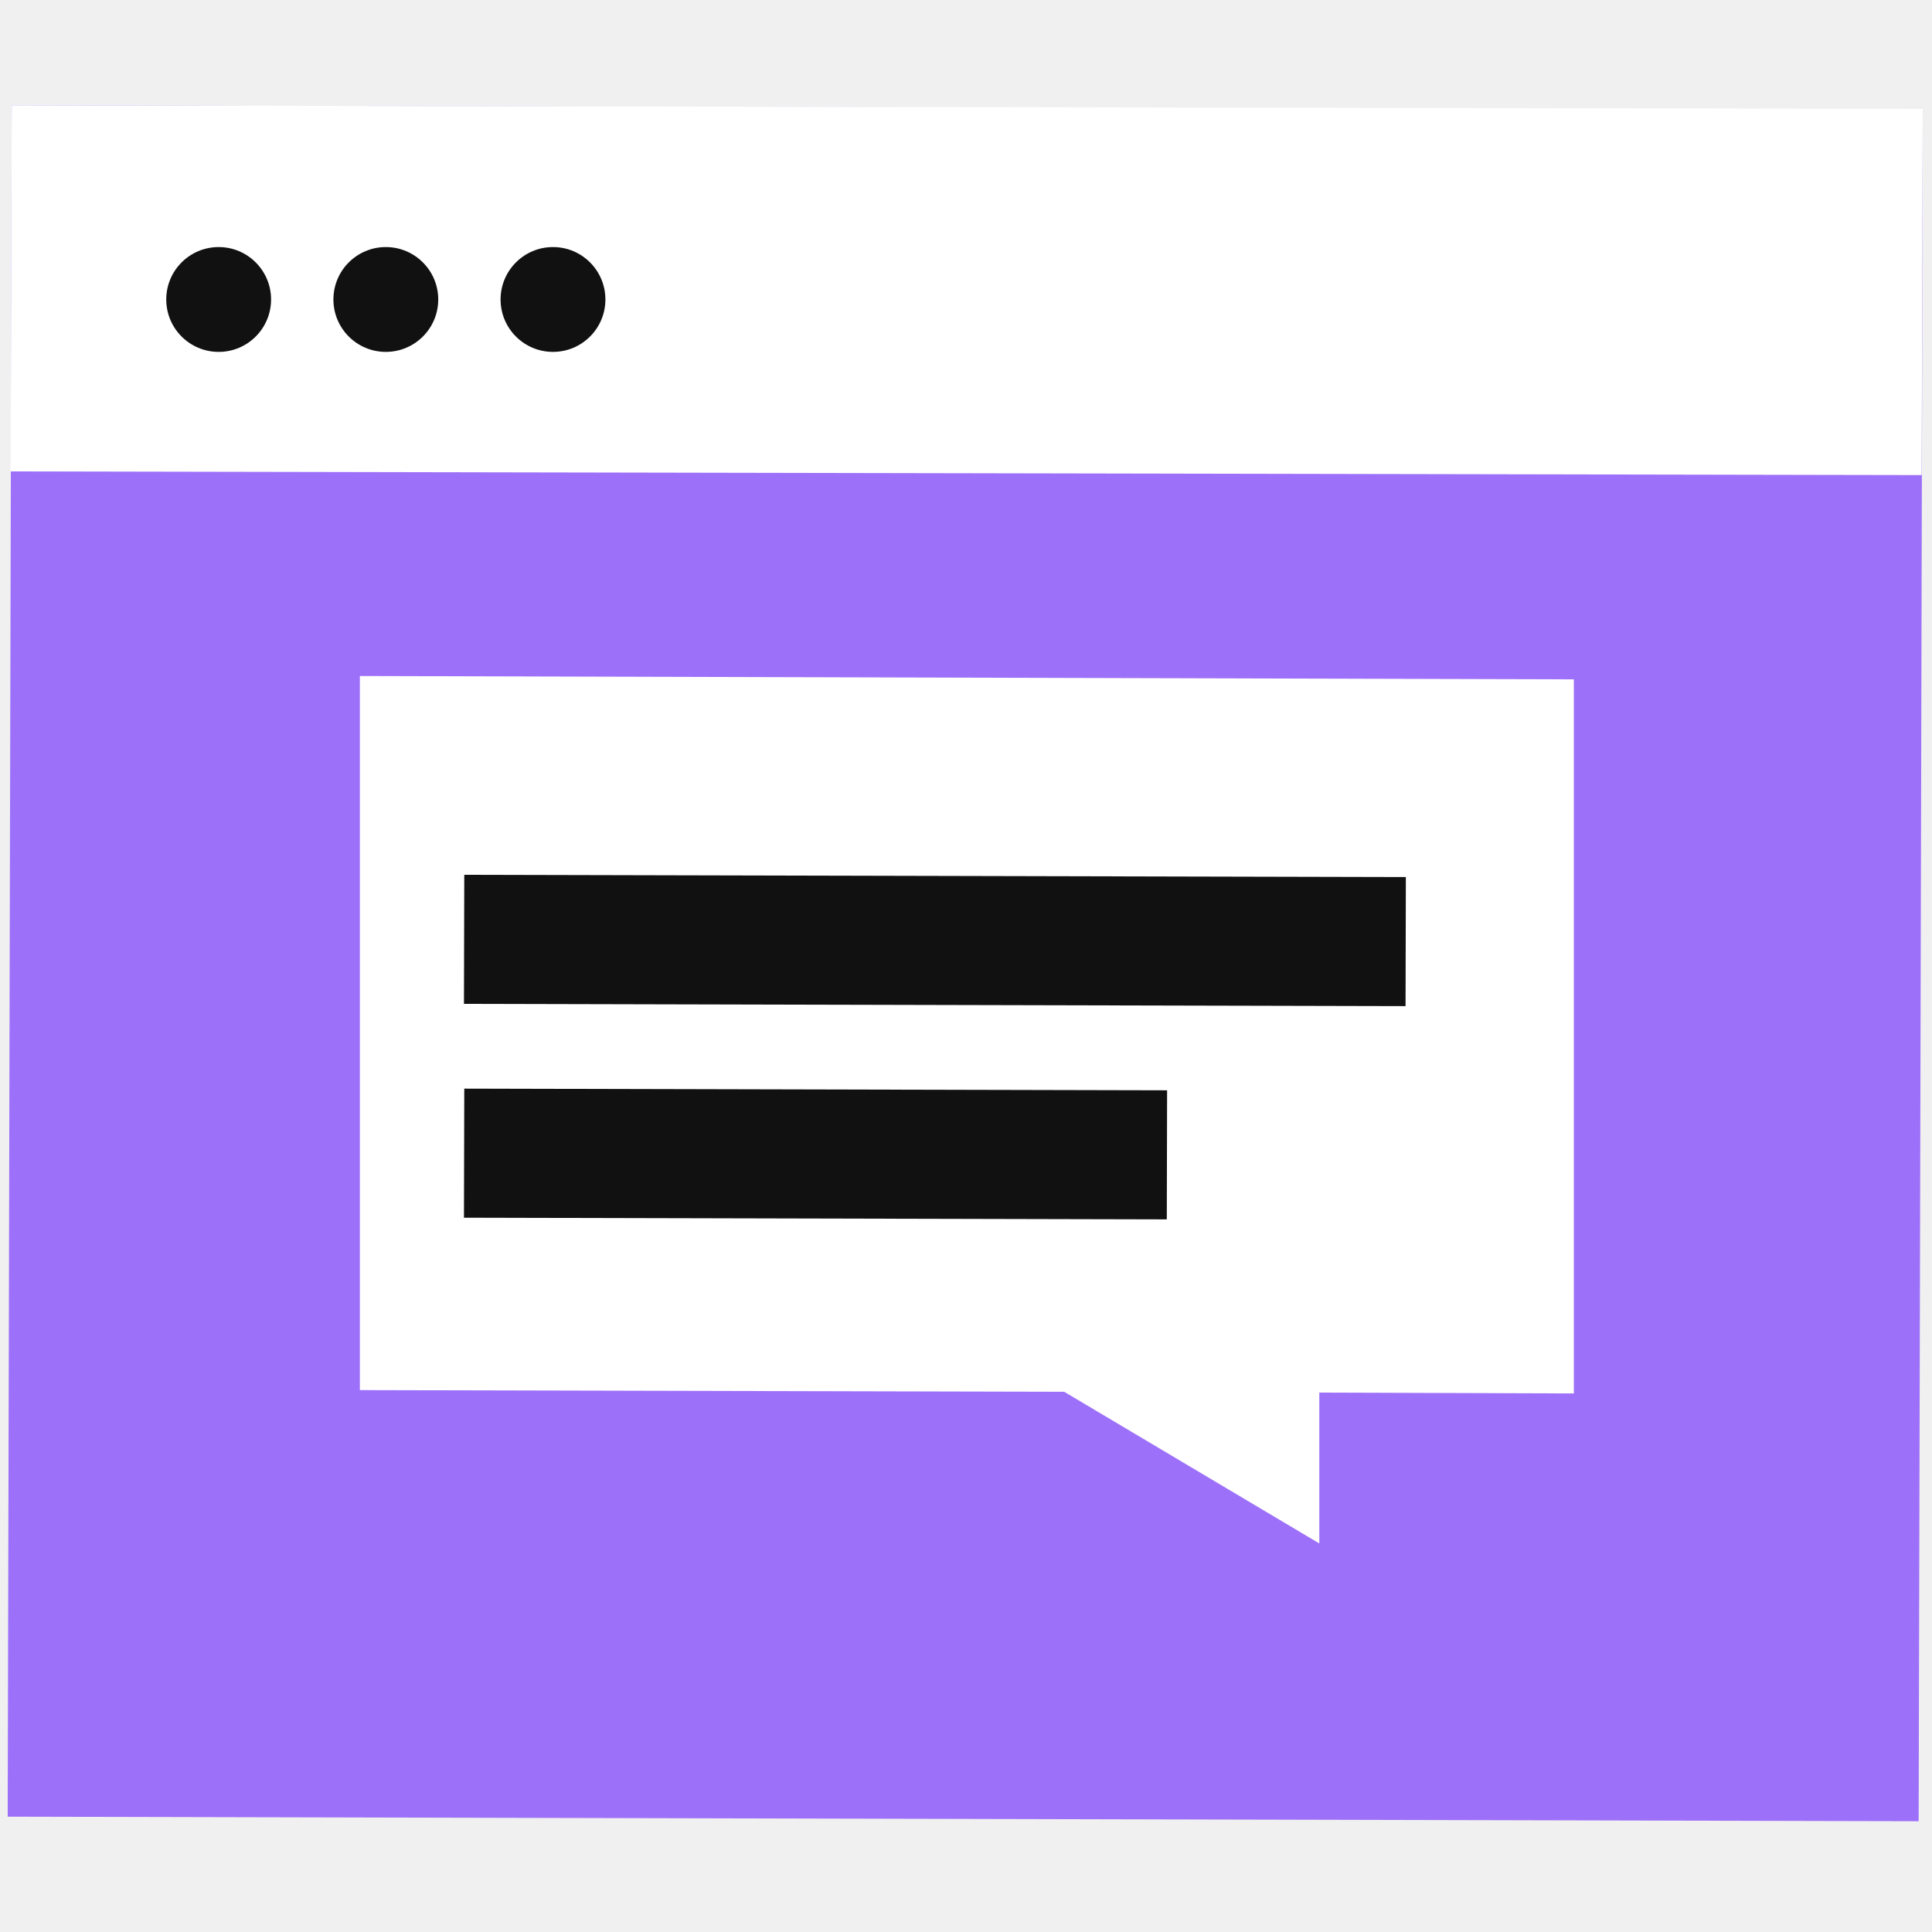
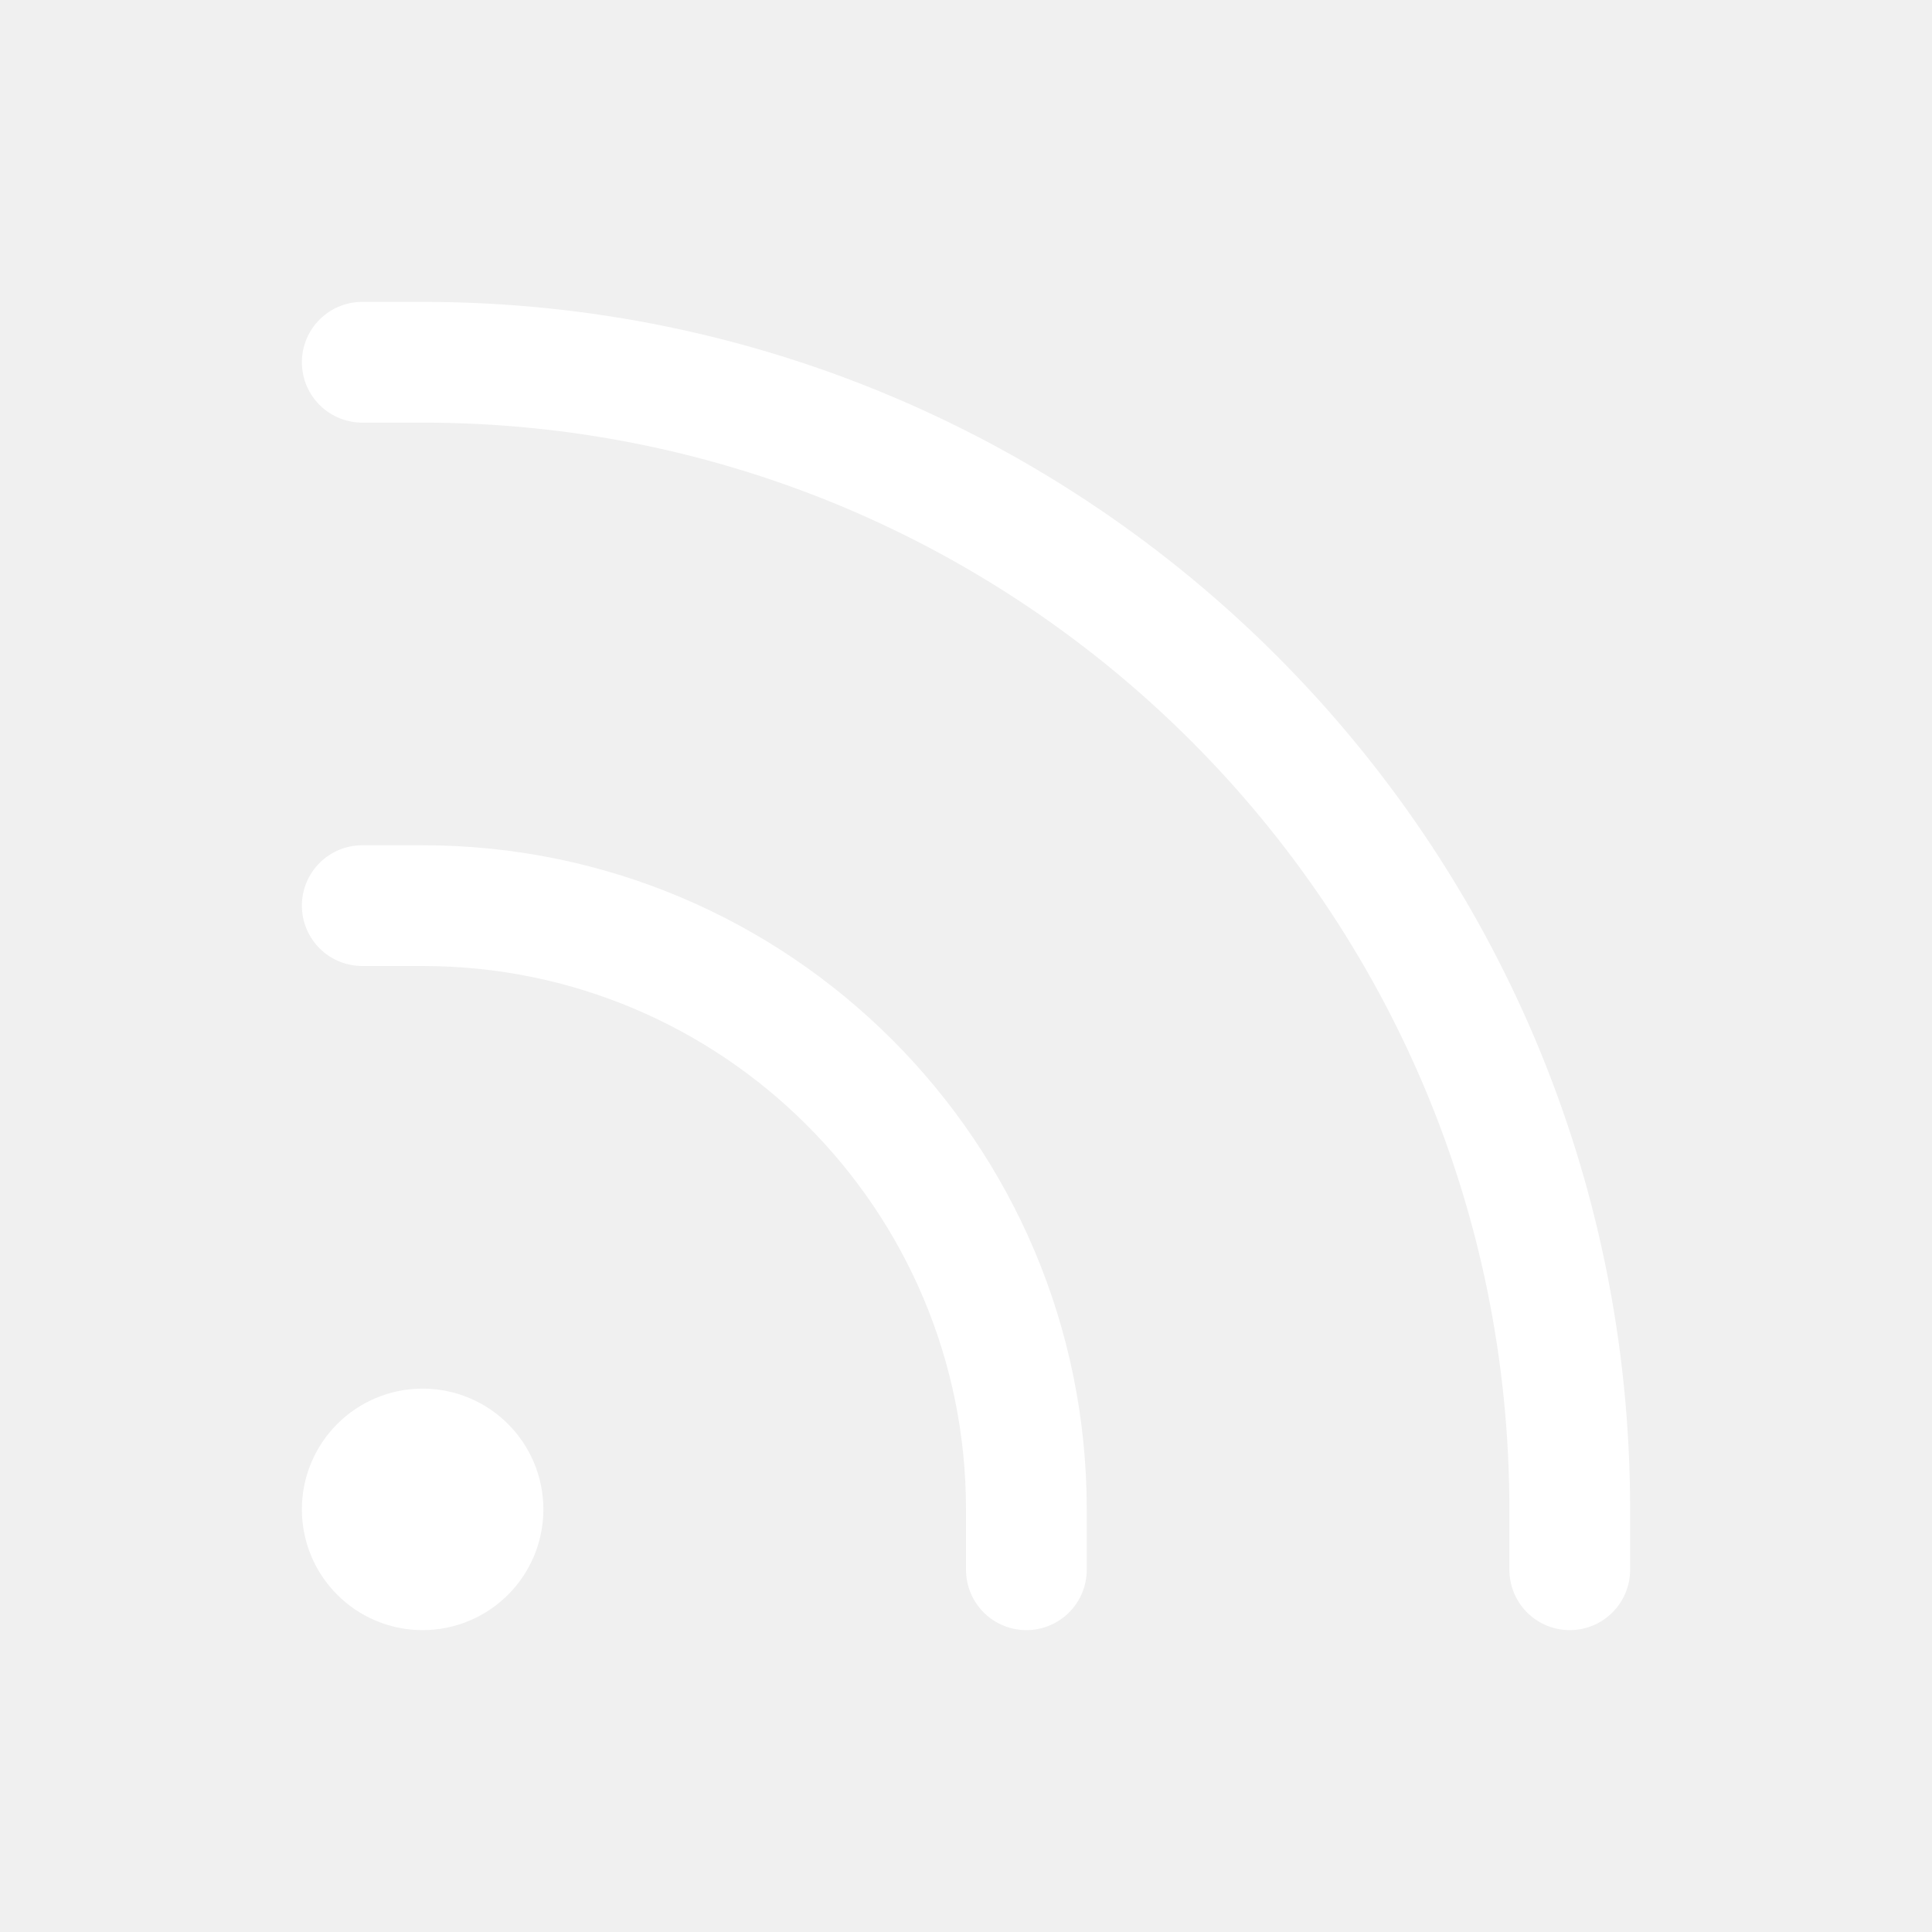
- <svg xmlns="http://www.w3.org/2000/svg" width="24" height="24" viewBox="0 0 124 111" fill="none">
-   <path d="M0.751 0.258L123.407 0.551L123.143 110.39L0.493 110.098L0.751 0.258Z" fill="#9D70F9" />
-   <path d="M0.751 0.258L123.407 0.493L123.337 23.992L0.681 23.757L0.751 0.258Z" fill="white" />
-   <path d="M101.013 37.102L23.097 36.888L23.097 82.72L68.303 82.827L84.676 92.561L84.676 82.88L101.013 82.934L101.013 37.102Z" fill="white" />
-   <circle cx="14.034" cy="12.721" r="3.364" fill="#111111" />
-   <circle cx="24.763" cy="12.721" r="3.364" fill="#111111" />
-   <circle cx="35.492" cy="12.721" r="3.364" fill="#111111" />
-   <path d="M90.231 49.791L29.798 49.648L29.778 57.931L90.211 58.075L90.231 49.791Z" fill="#111111" />
-   <path d="M74.907 63.478L29.798 63.371L29.778 71.655L74.888 71.762L74.907 63.478Z" fill="#111111" />
+ <svg xmlns="http://www.w3.org/2000/svg" width="24" height="24" fill="none" viewBox="0 0 24 24" stroke-width="1.5" stroke="white" class="size-6">
+   <path stroke-linecap="round" stroke-linejoin="round" d="M12.75 19.5v-.75a7.5 7.5 0 0 0-7.5-7.5H4.5m0-6.75h.75c7.87 0 14.25 6.38 14.25 14.25v.75M6 18.75a.75.75 0 1 1-1.5 0 .75.75 0 0 1 1.5 0Z" />
</svg>
